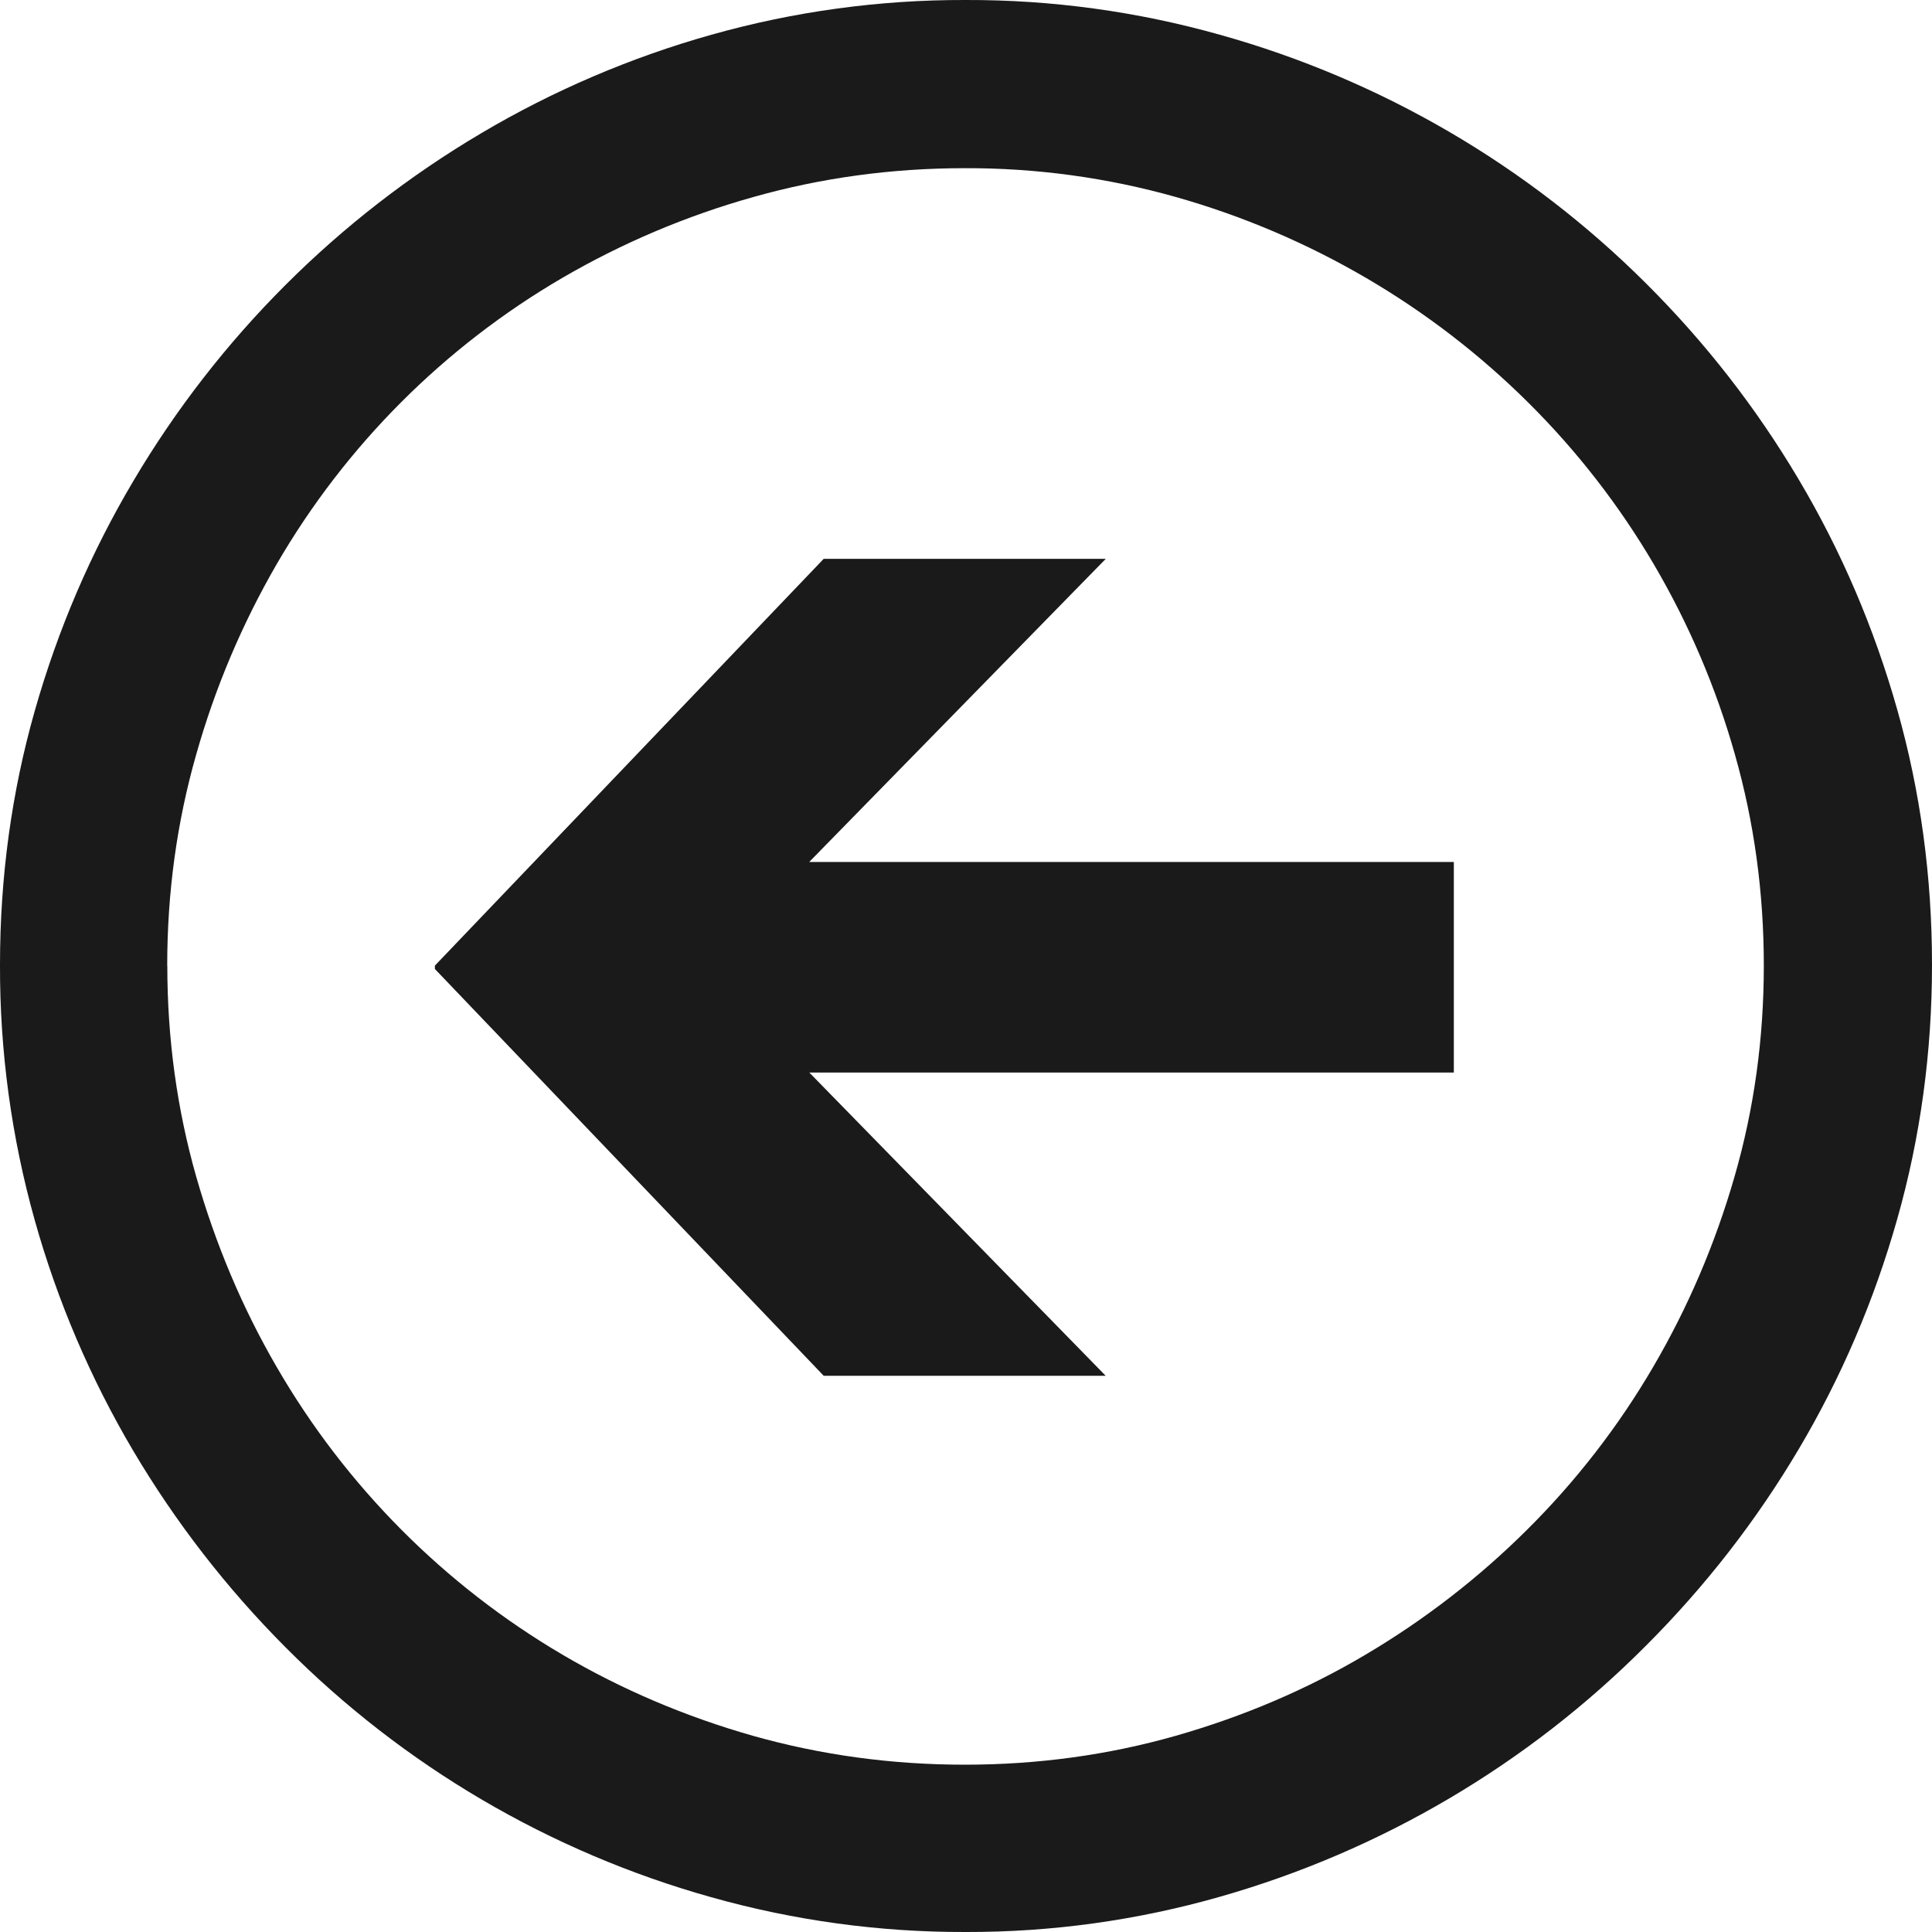
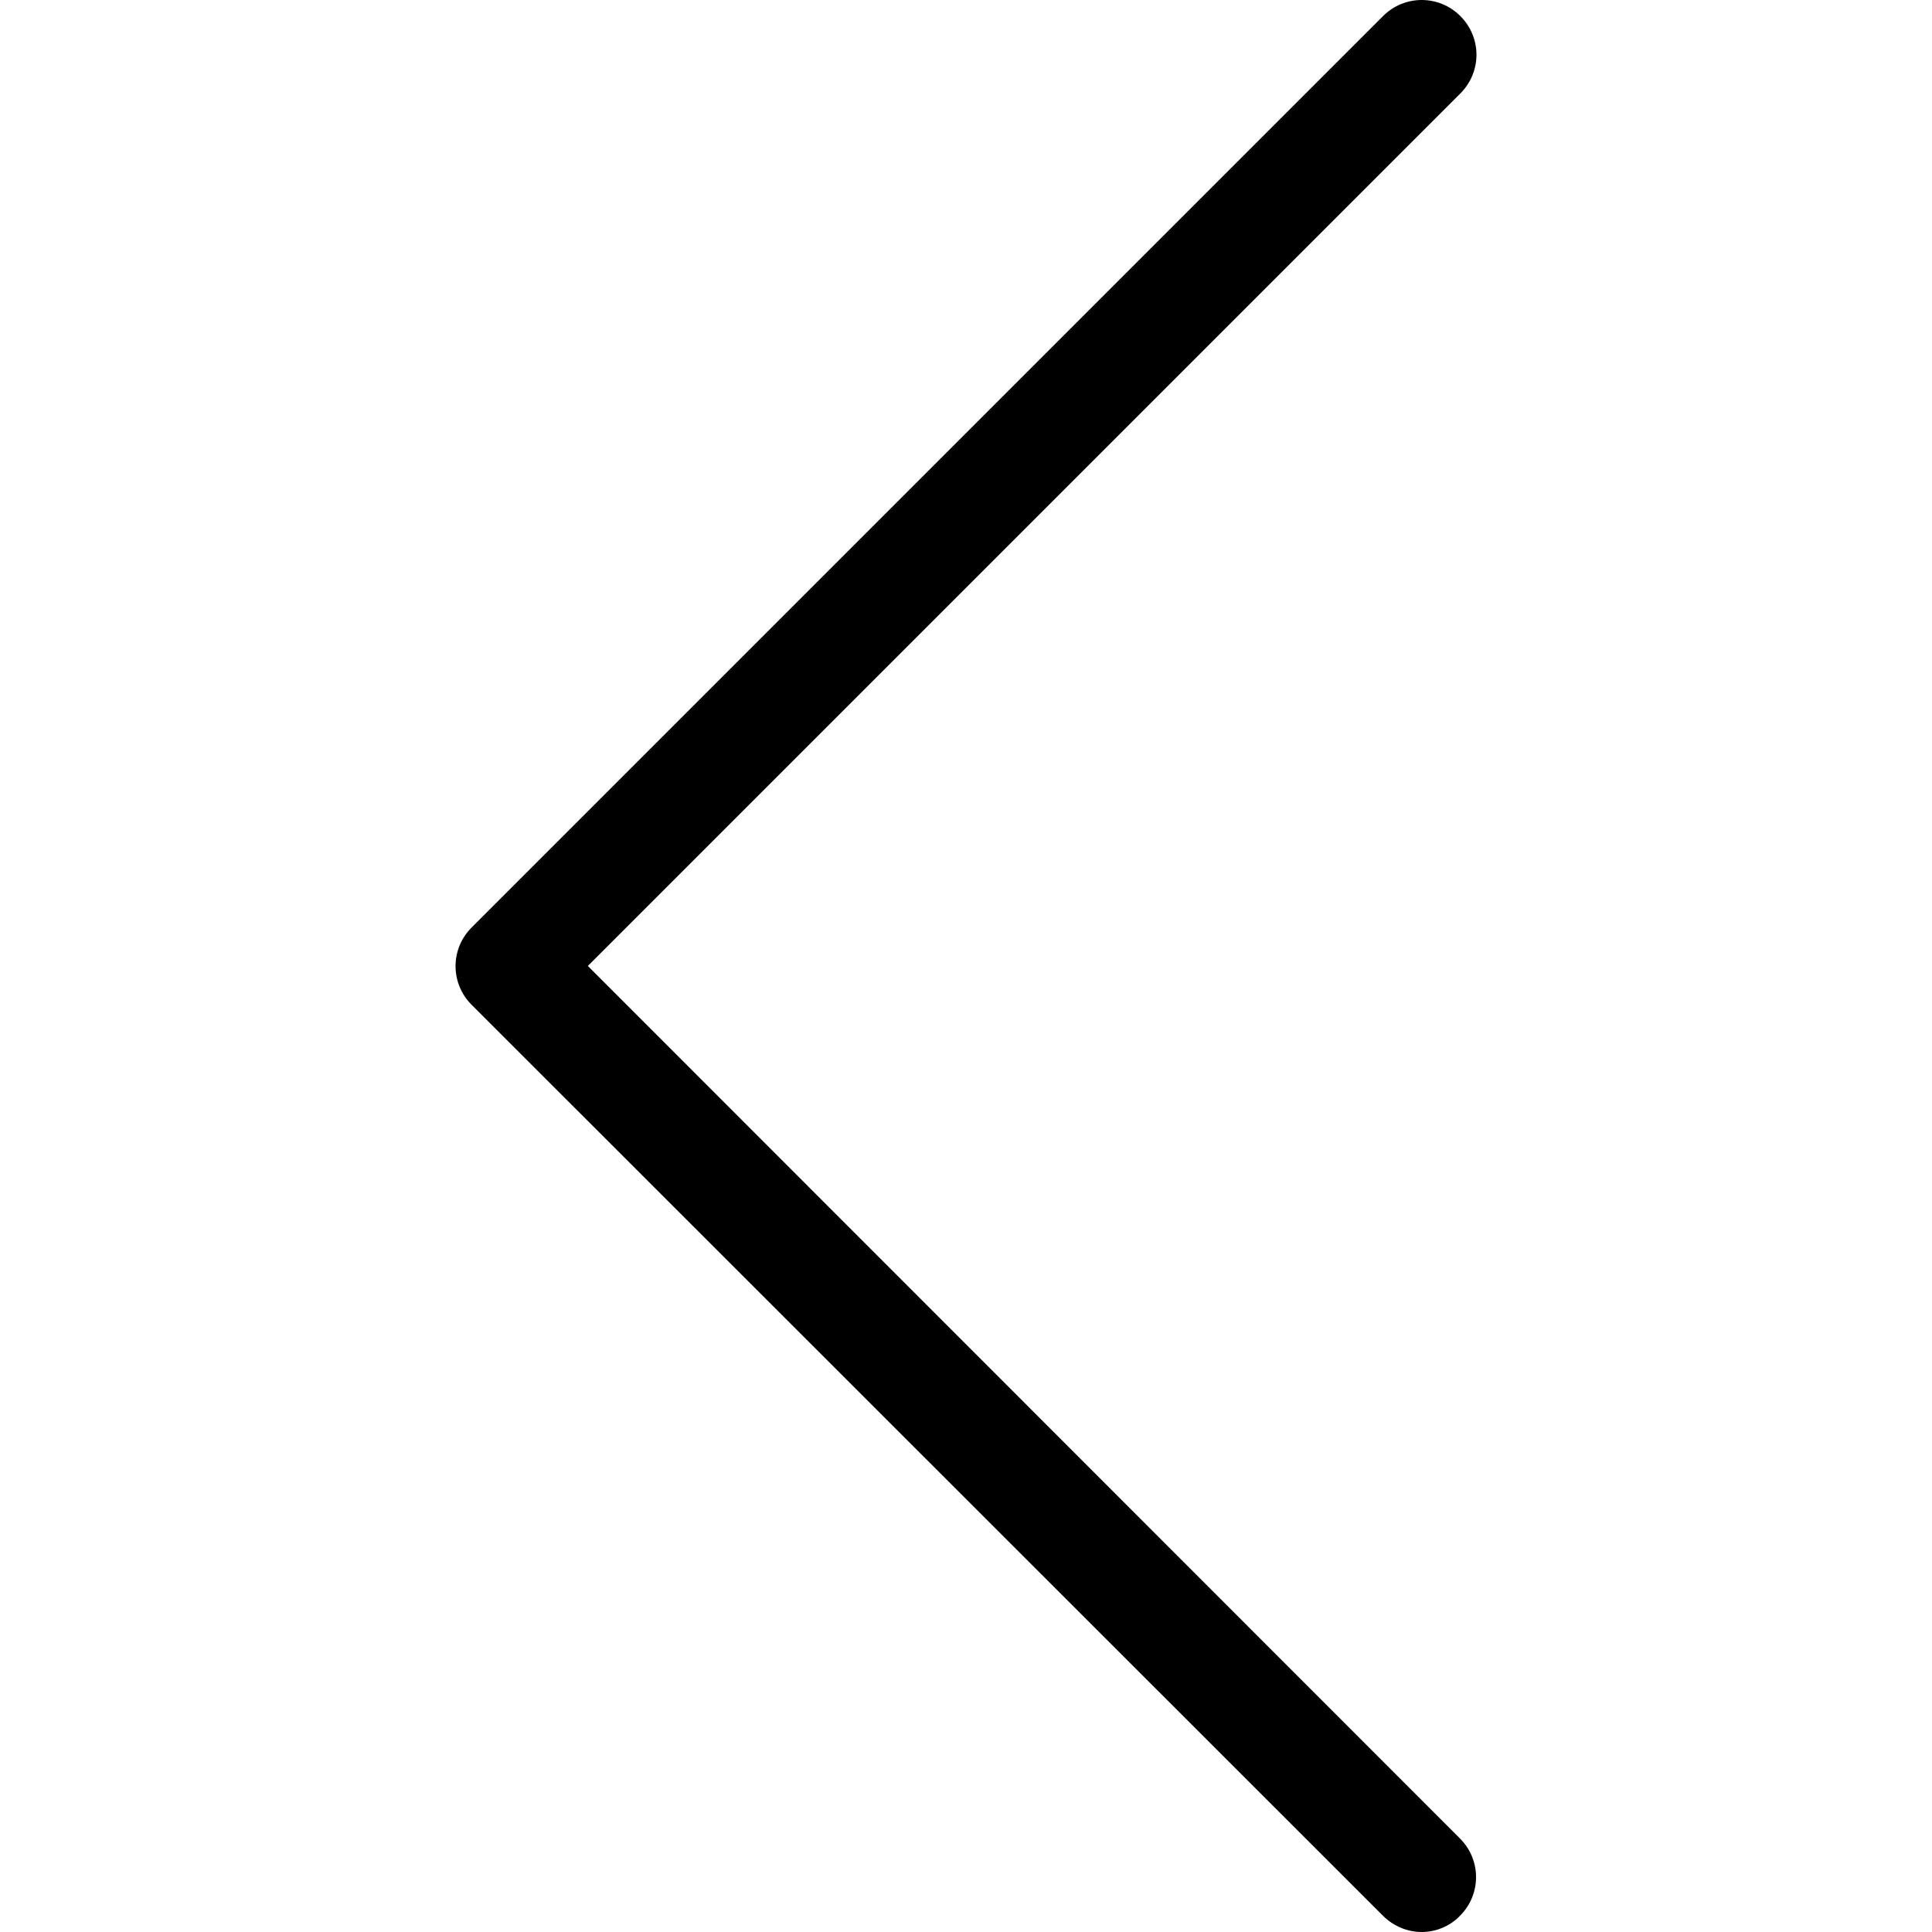
- <svg xmlns="http://www.w3.org/2000/svg" width="20" height="20">
-   <path style="font-size:11.385px;font-style:normal;font-variant:normal;font-weight:400;font-stretch:normal;text-align:start;line-height:125%;letter-spacing:0;word-spacing:0;writing-mode:lr-tb;text-anchor:start;fill:#1a1a1a;fill-opacity:1;stroke:none;font-family:Segoe UI Symbol;-inkscape-font-specification:Segoe UI Symbol" d="M1.732 9.996c0 .756.1 1.484.299 2.184.2.7.477 1.358.835 1.974a8.251 8.251 0 0 0 2.958 2.976c.613.36 1.27.64 1.974.84.703.198 1.433.298 2.189.298s1.484-.1 2.184-.299c.7-.2 1.356-.479 1.965-.84a8.514 8.514 0 0 0 1.675-1.296 8.208 8.208 0 0 0 1.301-1.68c.36-.615.642-1.272.844-1.973.202-.7.303-1.428.303-2.184 0-.756-.1-1.485-.299-2.185a8.382 8.382 0 0 0-.84-1.97 8.236 8.236 0 0 0-1.296-1.67 8.376 8.376 0 0 0-1.679-1.292 8.478 8.478 0 0 0-1.974-.84 7.948 7.948 0 0 0-2.184-.298c-.756 0-1.486.1-2.19.299a8.481 8.481 0 0 0-1.973.835 8.196 8.196 0 0 0-2.958 2.962 8.595 8.595 0 0 0-.835 1.974c-.2.7-.3 1.429-.3 2.185zm2.77.035v-.035l4.025-4.211h2.92l-3.07 3.138h6.673v2.18H8.378l3.068 3.139H8.527zM0 9.987c0-.909.12-1.785.36-2.629.24-.844.58-1.636 1.02-2.378a10.241 10.241 0 0 1 3.6-3.6A9.988 9.988 0 0 1 7.363.36 9.6 9.6 0 0 1 9.996 0a9.6 9.6 0 0 1 2.633.36 10.092 10.092 0 0 1 4.413 2.576c.612.61 1.138 1.285 1.578 2.027.44.741.78 1.535 1.02 2.382.24.847.36 1.728.36 2.642 0 .908-.12 1.786-.36 2.633s-.58 1.64-1.02 2.382c-.44.742-.966 1.418-1.578 2.031a10.138 10.138 0 0 1-4.413 2.602A9.492 9.492 0 0 1 9.996 20a9.6 9.6 0 0 1-2.633-.36 10.028 10.028 0 0 1-4.409-2.589A10.356 10.356 0 0 1 1.38 15.02a9.987 9.987 0 0 1-1.02-2.387A9.68 9.68 0 0 1 0 9.987z" />
+ <svg xmlns="http://www.w3.org/2000/svg" viewBox="0 0 477.175 477.175" style="enable-background:new 0 0 477.175 477.175" xml:space="preserve">
+   <path d="m145.188 238.575 215.5-215.5c5.3-5.3 5.3-13.8 0-19.1s-13.8-5.3-19.1 0l-225.1 225.1c-5.3 5.3-5.3 13.8 0 19.1l225.1 225c2.6 2.6 6.1 4 9.5 4s6.9-1.3 9.5-4c5.3-5.3 5.3-13.8 0-19.1l-215.4-215.5z" />
</svg>
